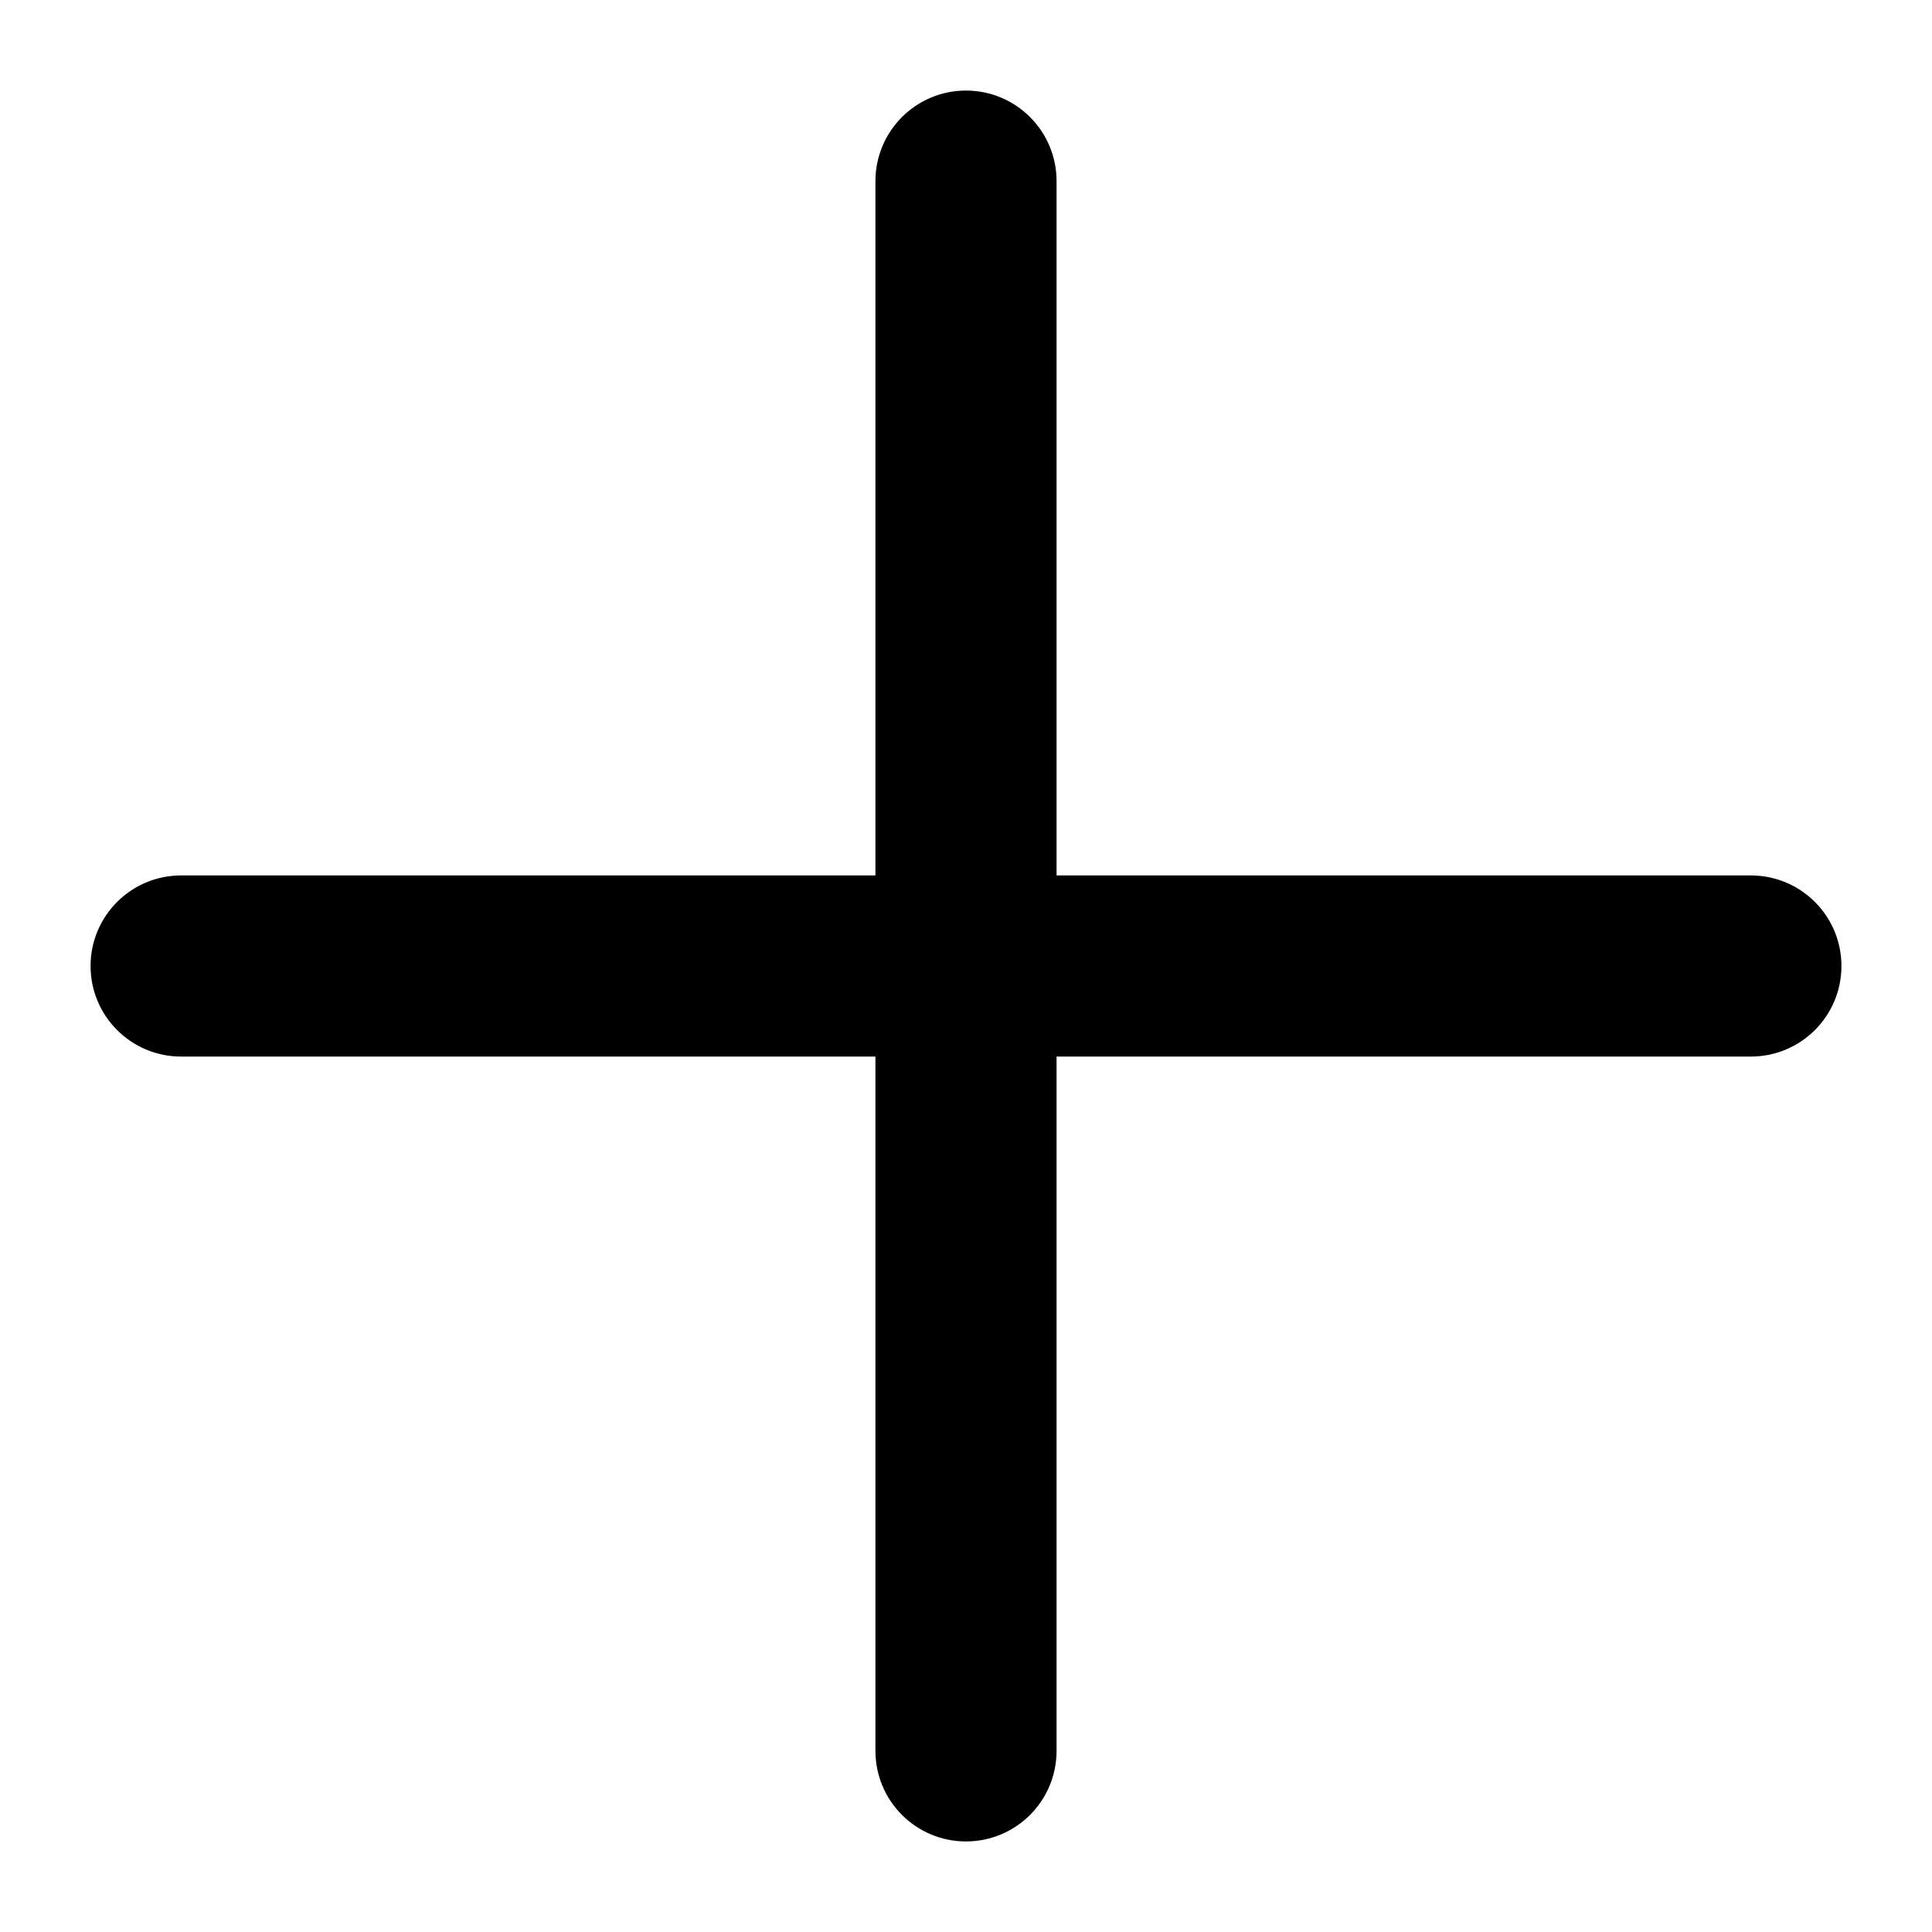
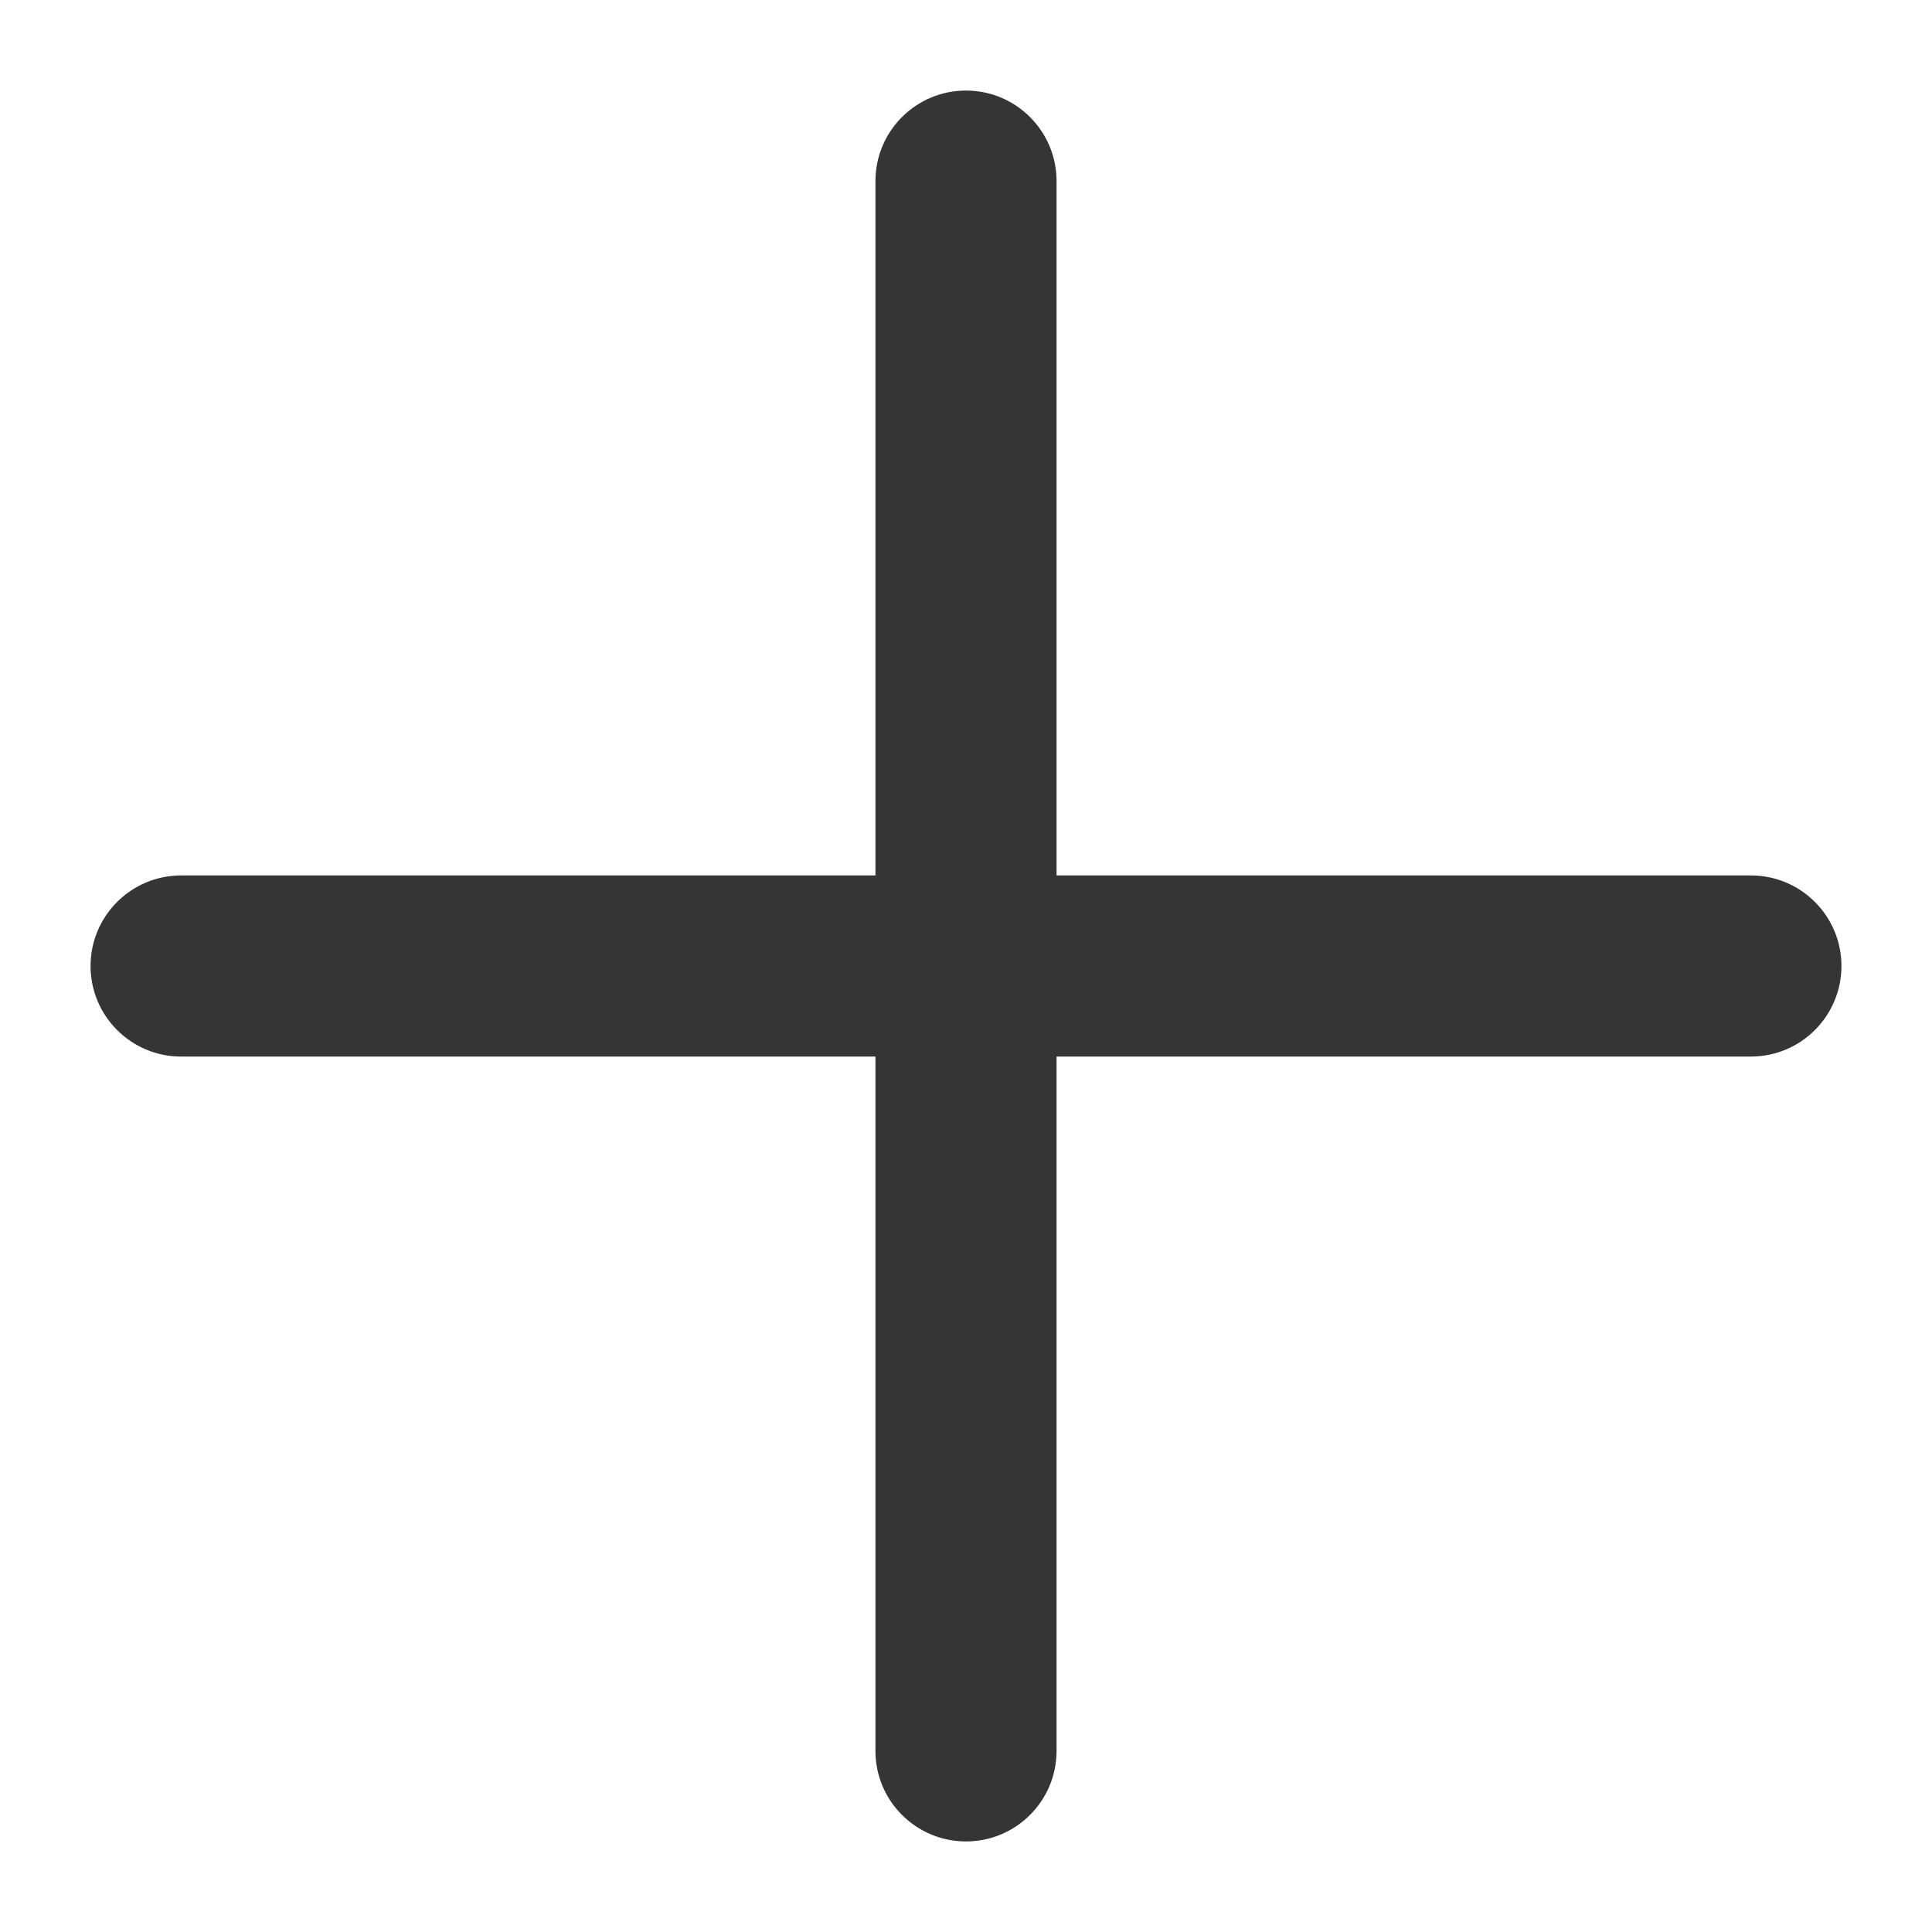
- <svg xmlns="http://www.w3.org/2000/svg" height="24" data-encore-id="icon" role="img" aria-hidden="true" viewBox="0 0 16 16" class="Svg-sc-ytk21e-0 dYnaPI">
+ <svg xmlns="http://www.w3.org/2000/svg" fill="rgb(53, 53, 53)" height="24" data-encore-id="icon" role="img" aria-hidden="true" viewBox="0 0 16 16" class="Svg-sc-ytk21e-0 dYnaPI">
  <path d="M15.25 8a.75.75 0 0 1-.75.75H8.75v5.75a.75.75 0 0 1-1.5 0V8.75H1.5a.75.75 0 0 1 0-1.5h5.75V1.5a.75.75 0 0 1 1.5 0v5.75h5.75a.75.75 0 0 1 .75.75z" />
</svg>
